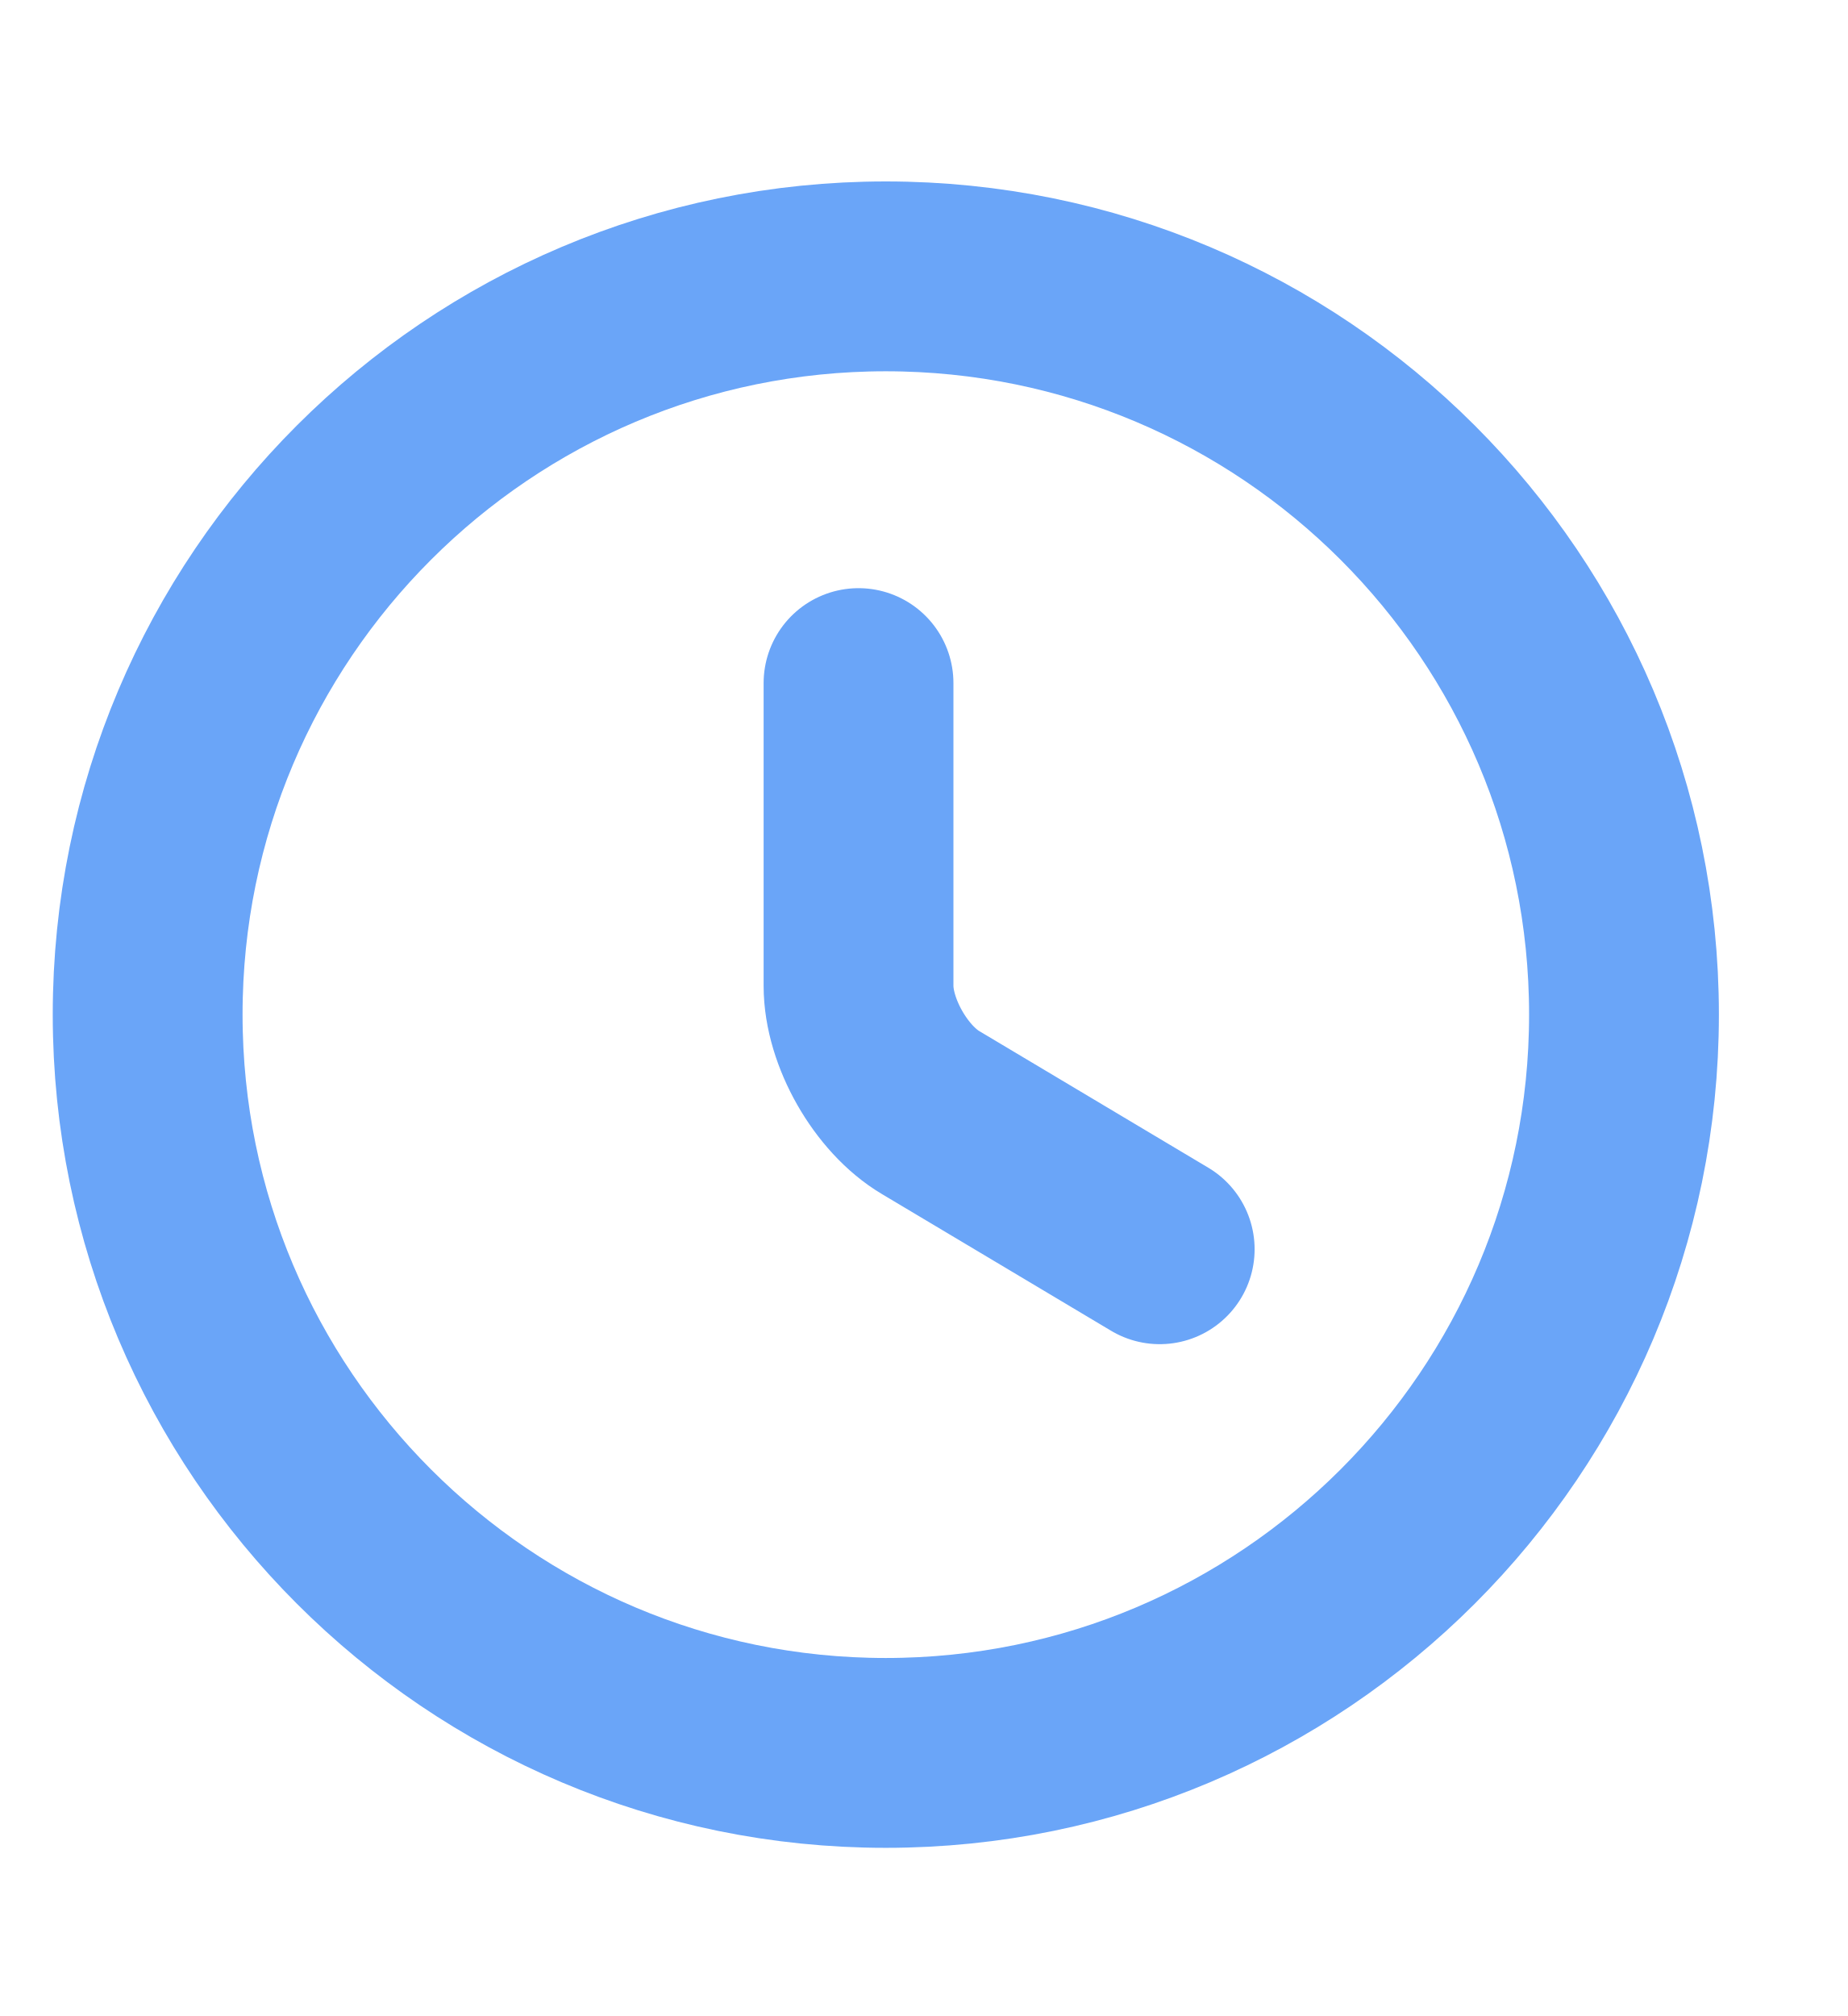
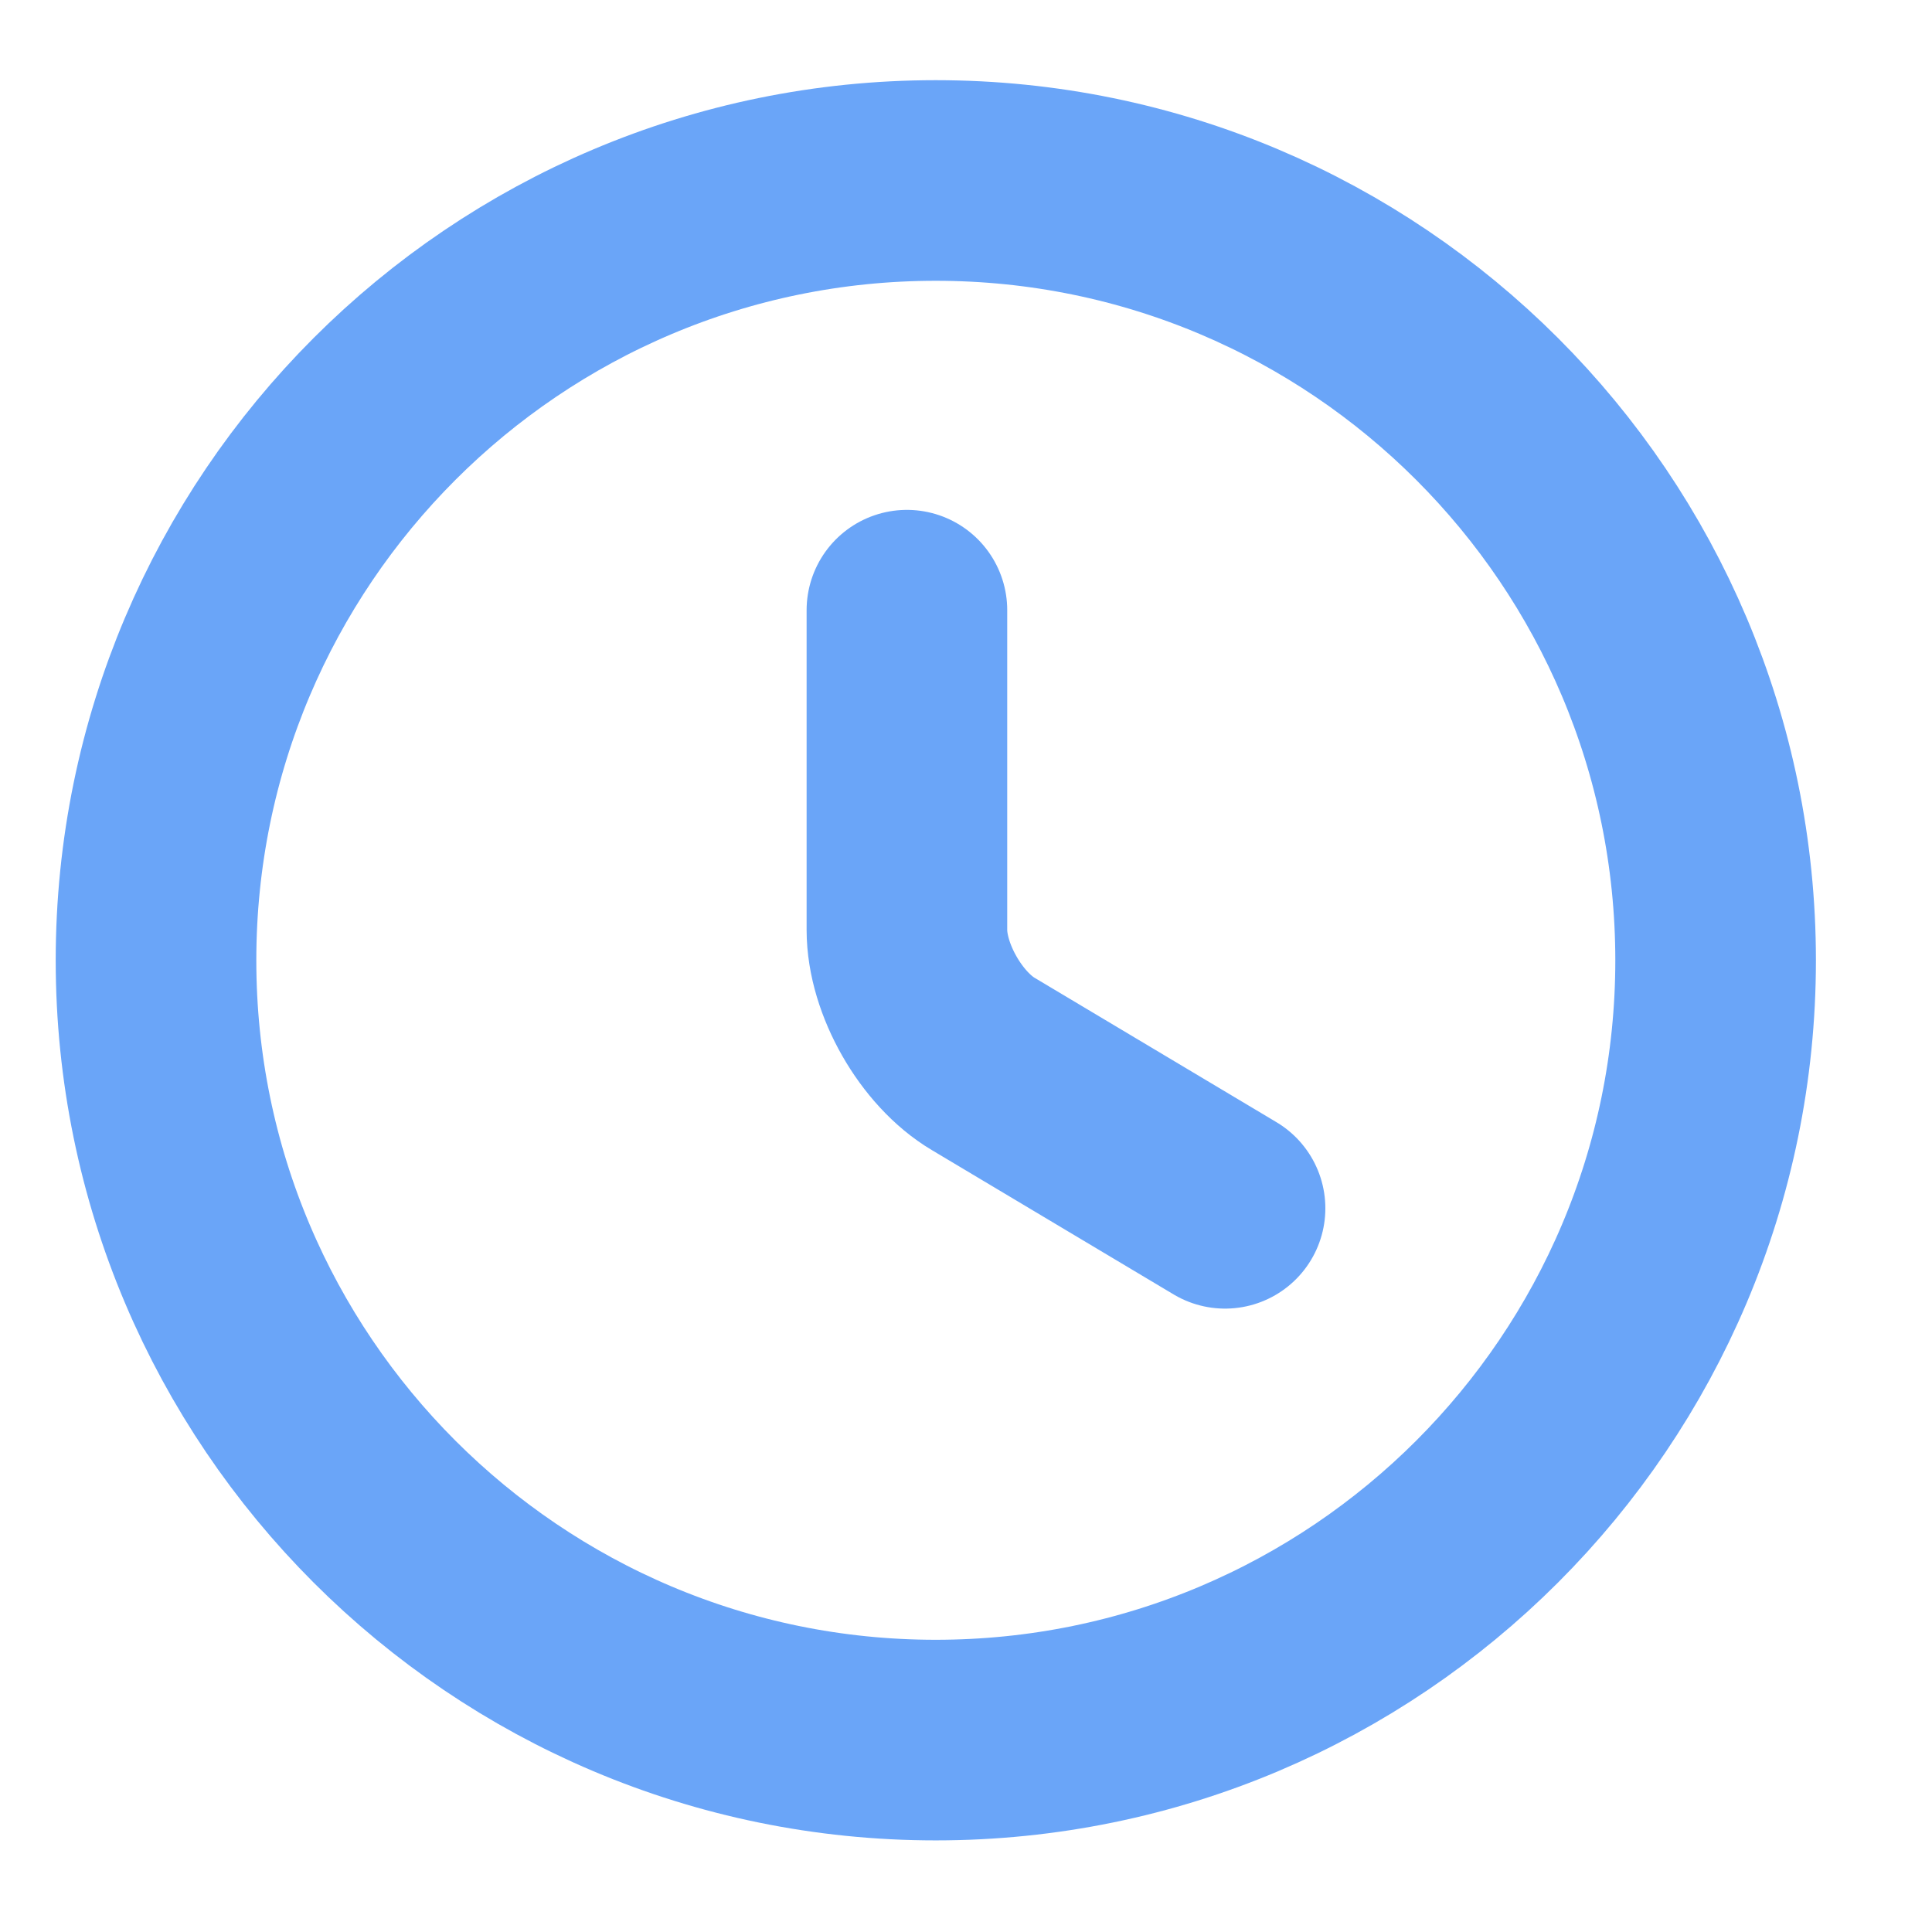
- <svg xmlns="http://www.w3.org/2000/svg" width="11" height="12" viewBox="0 0 11 12" fill="none">
-   <path d="M6.904 7.436L5.541 6.623C5.304 6.483 5.111 6.144 5.111 5.868V4.066M9.668 6.039C9.668 8.465 7.699 10.434 5.273 10.434C2.848 10.434 0.879 8.465 0.879 6.039C0.879 3.613 2.848 1.645 5.273 1.645C7.699 1.645 9.668 3.613 9.668 6.039Z" stroke="#6AA5F8" stroke-width="1.13" stroke-linecap="round" stroke-linejoin="round" />
+ <svg xmlns="http://www.w3.org/2000/svg" width="12" height="12" viewBox="0 0 12 12" fill="none">
+   <path d="M7.609 7.505L6.108 6.609C5.846 6.454 5.633 6.081 5.633 5.776V3.79M10.656 5.965C10.656 8.638 8.486 10.808 5.812 10.808C3.139 10.808 0.969 8.638 0.969 5.965C0.969 3.291 3.139 1.121 5.812 1.121C8.486 1.121 10.656 3.291 10.656 5.965Z" stroke="#6AA5F8" stroke-width="1.246" stroke-linecap="round" stroke-linejoin="round" />
</svg>
